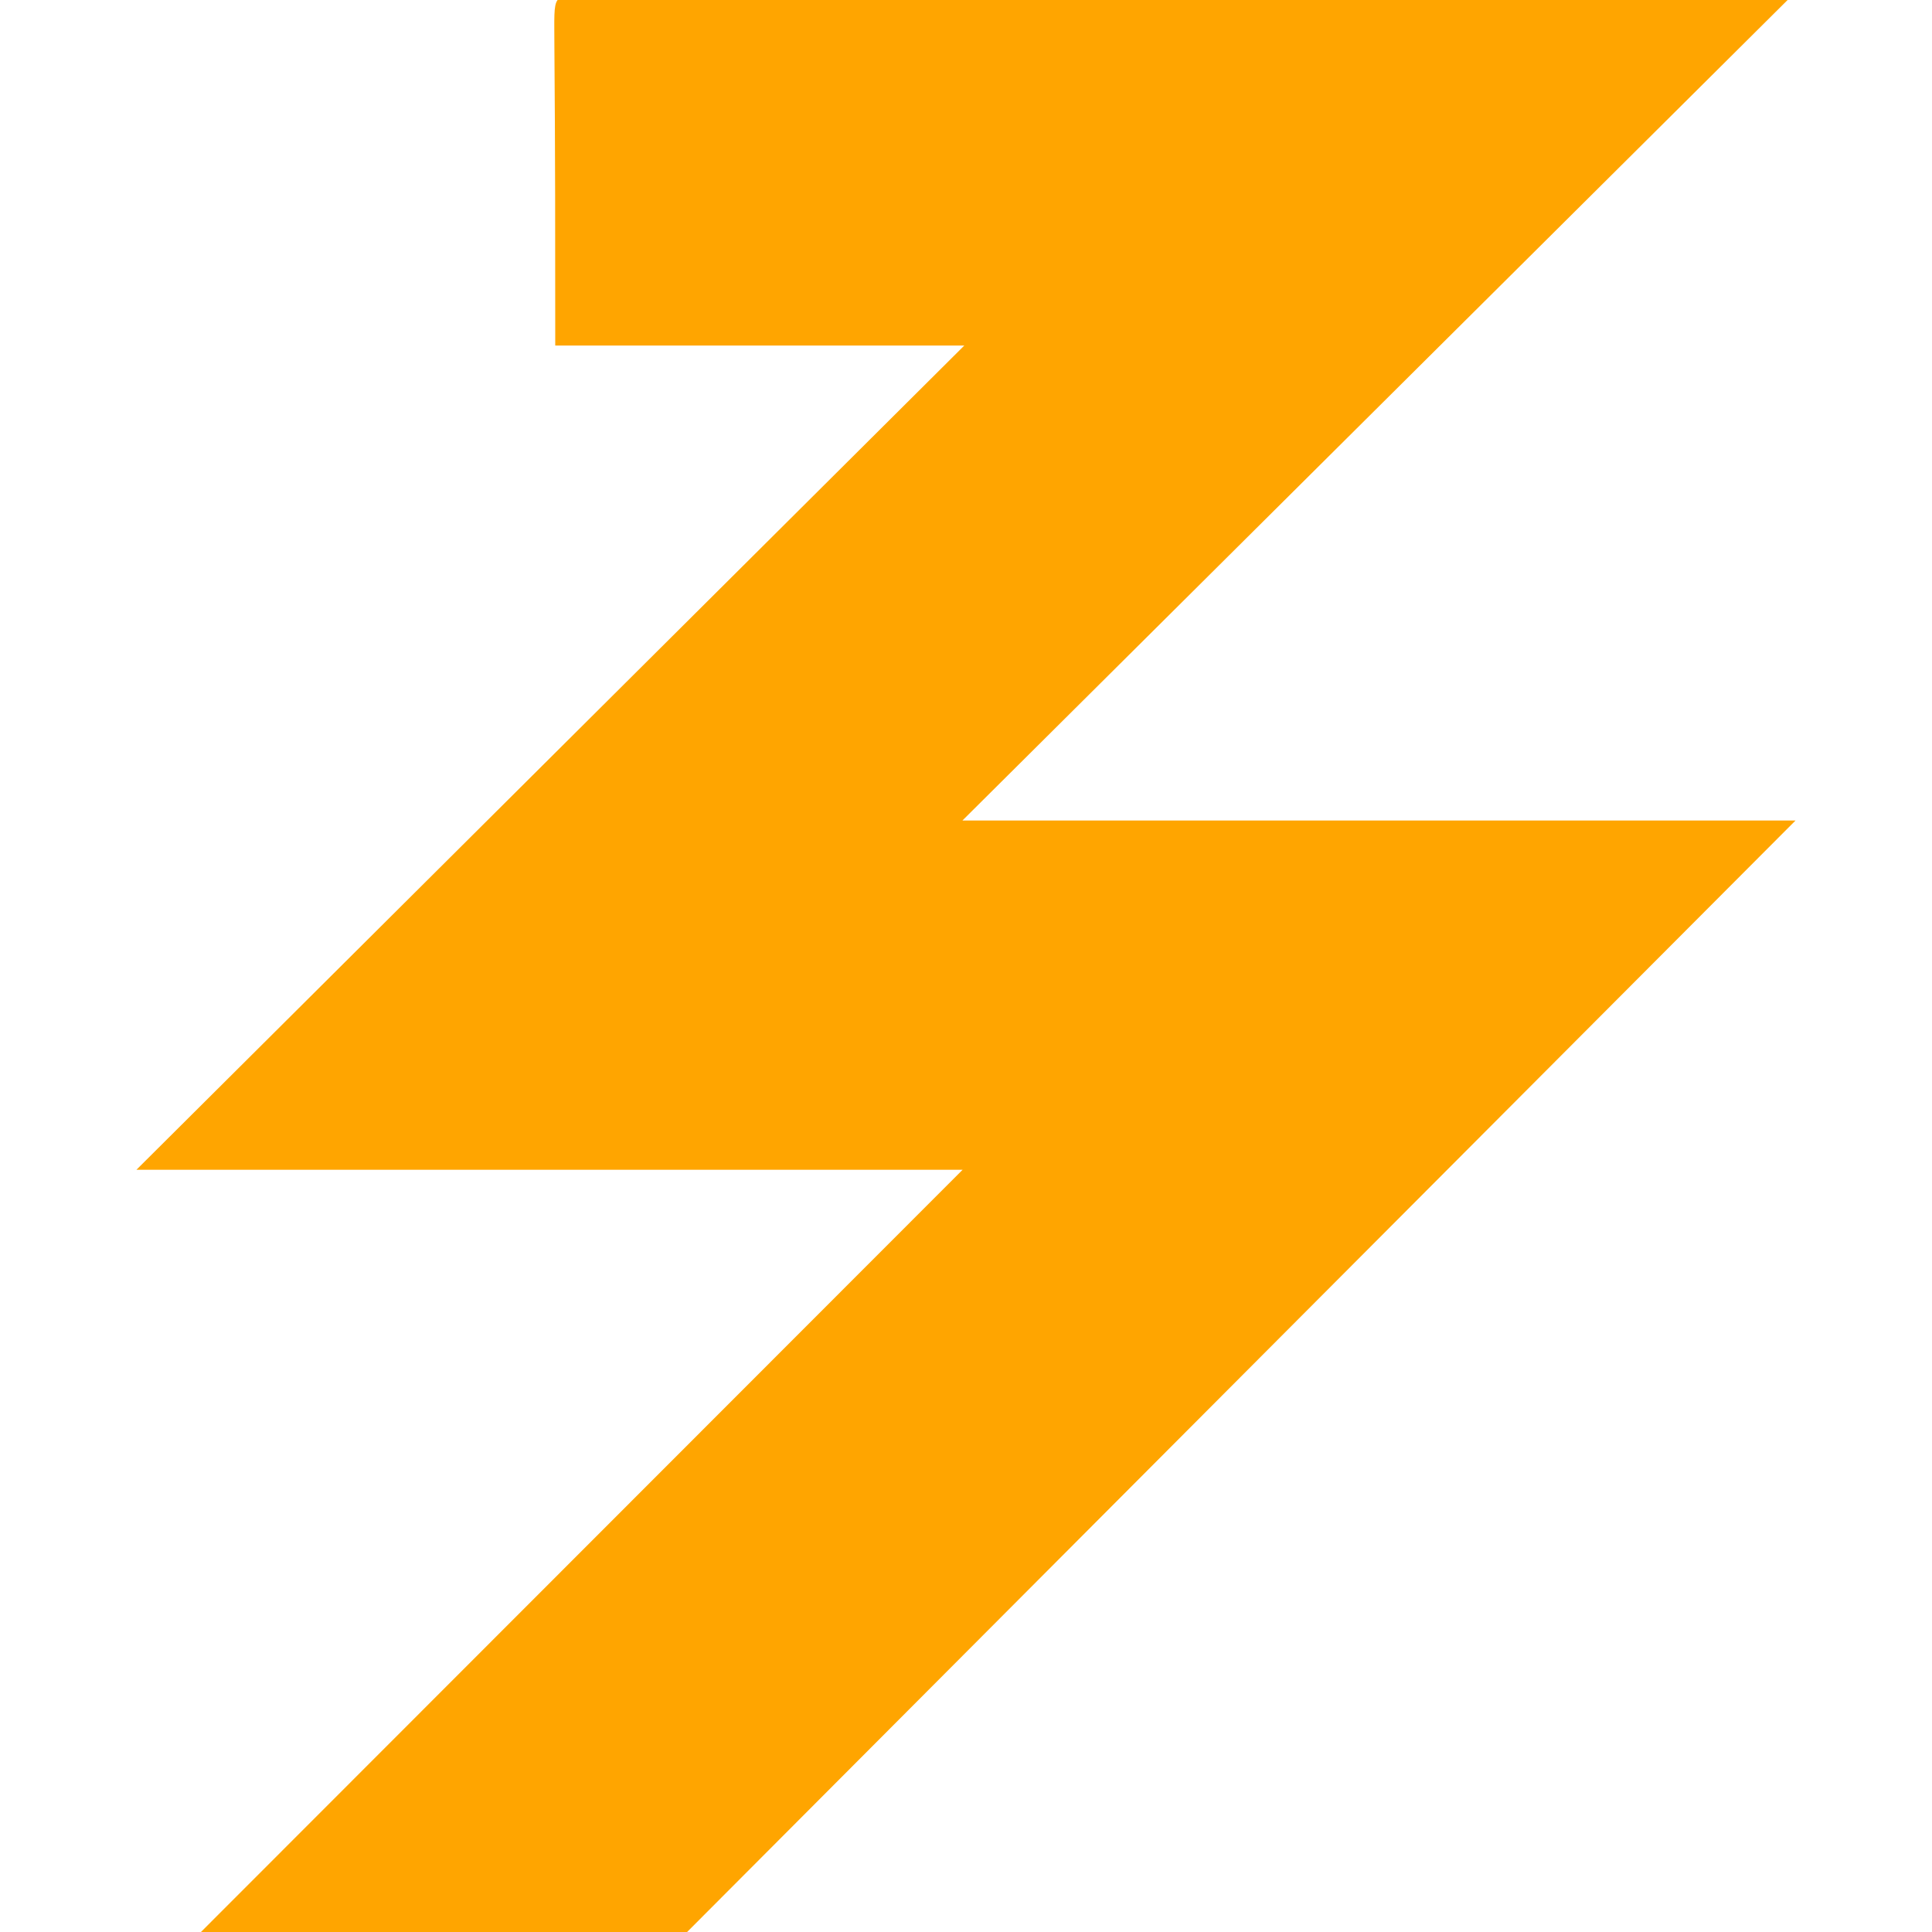
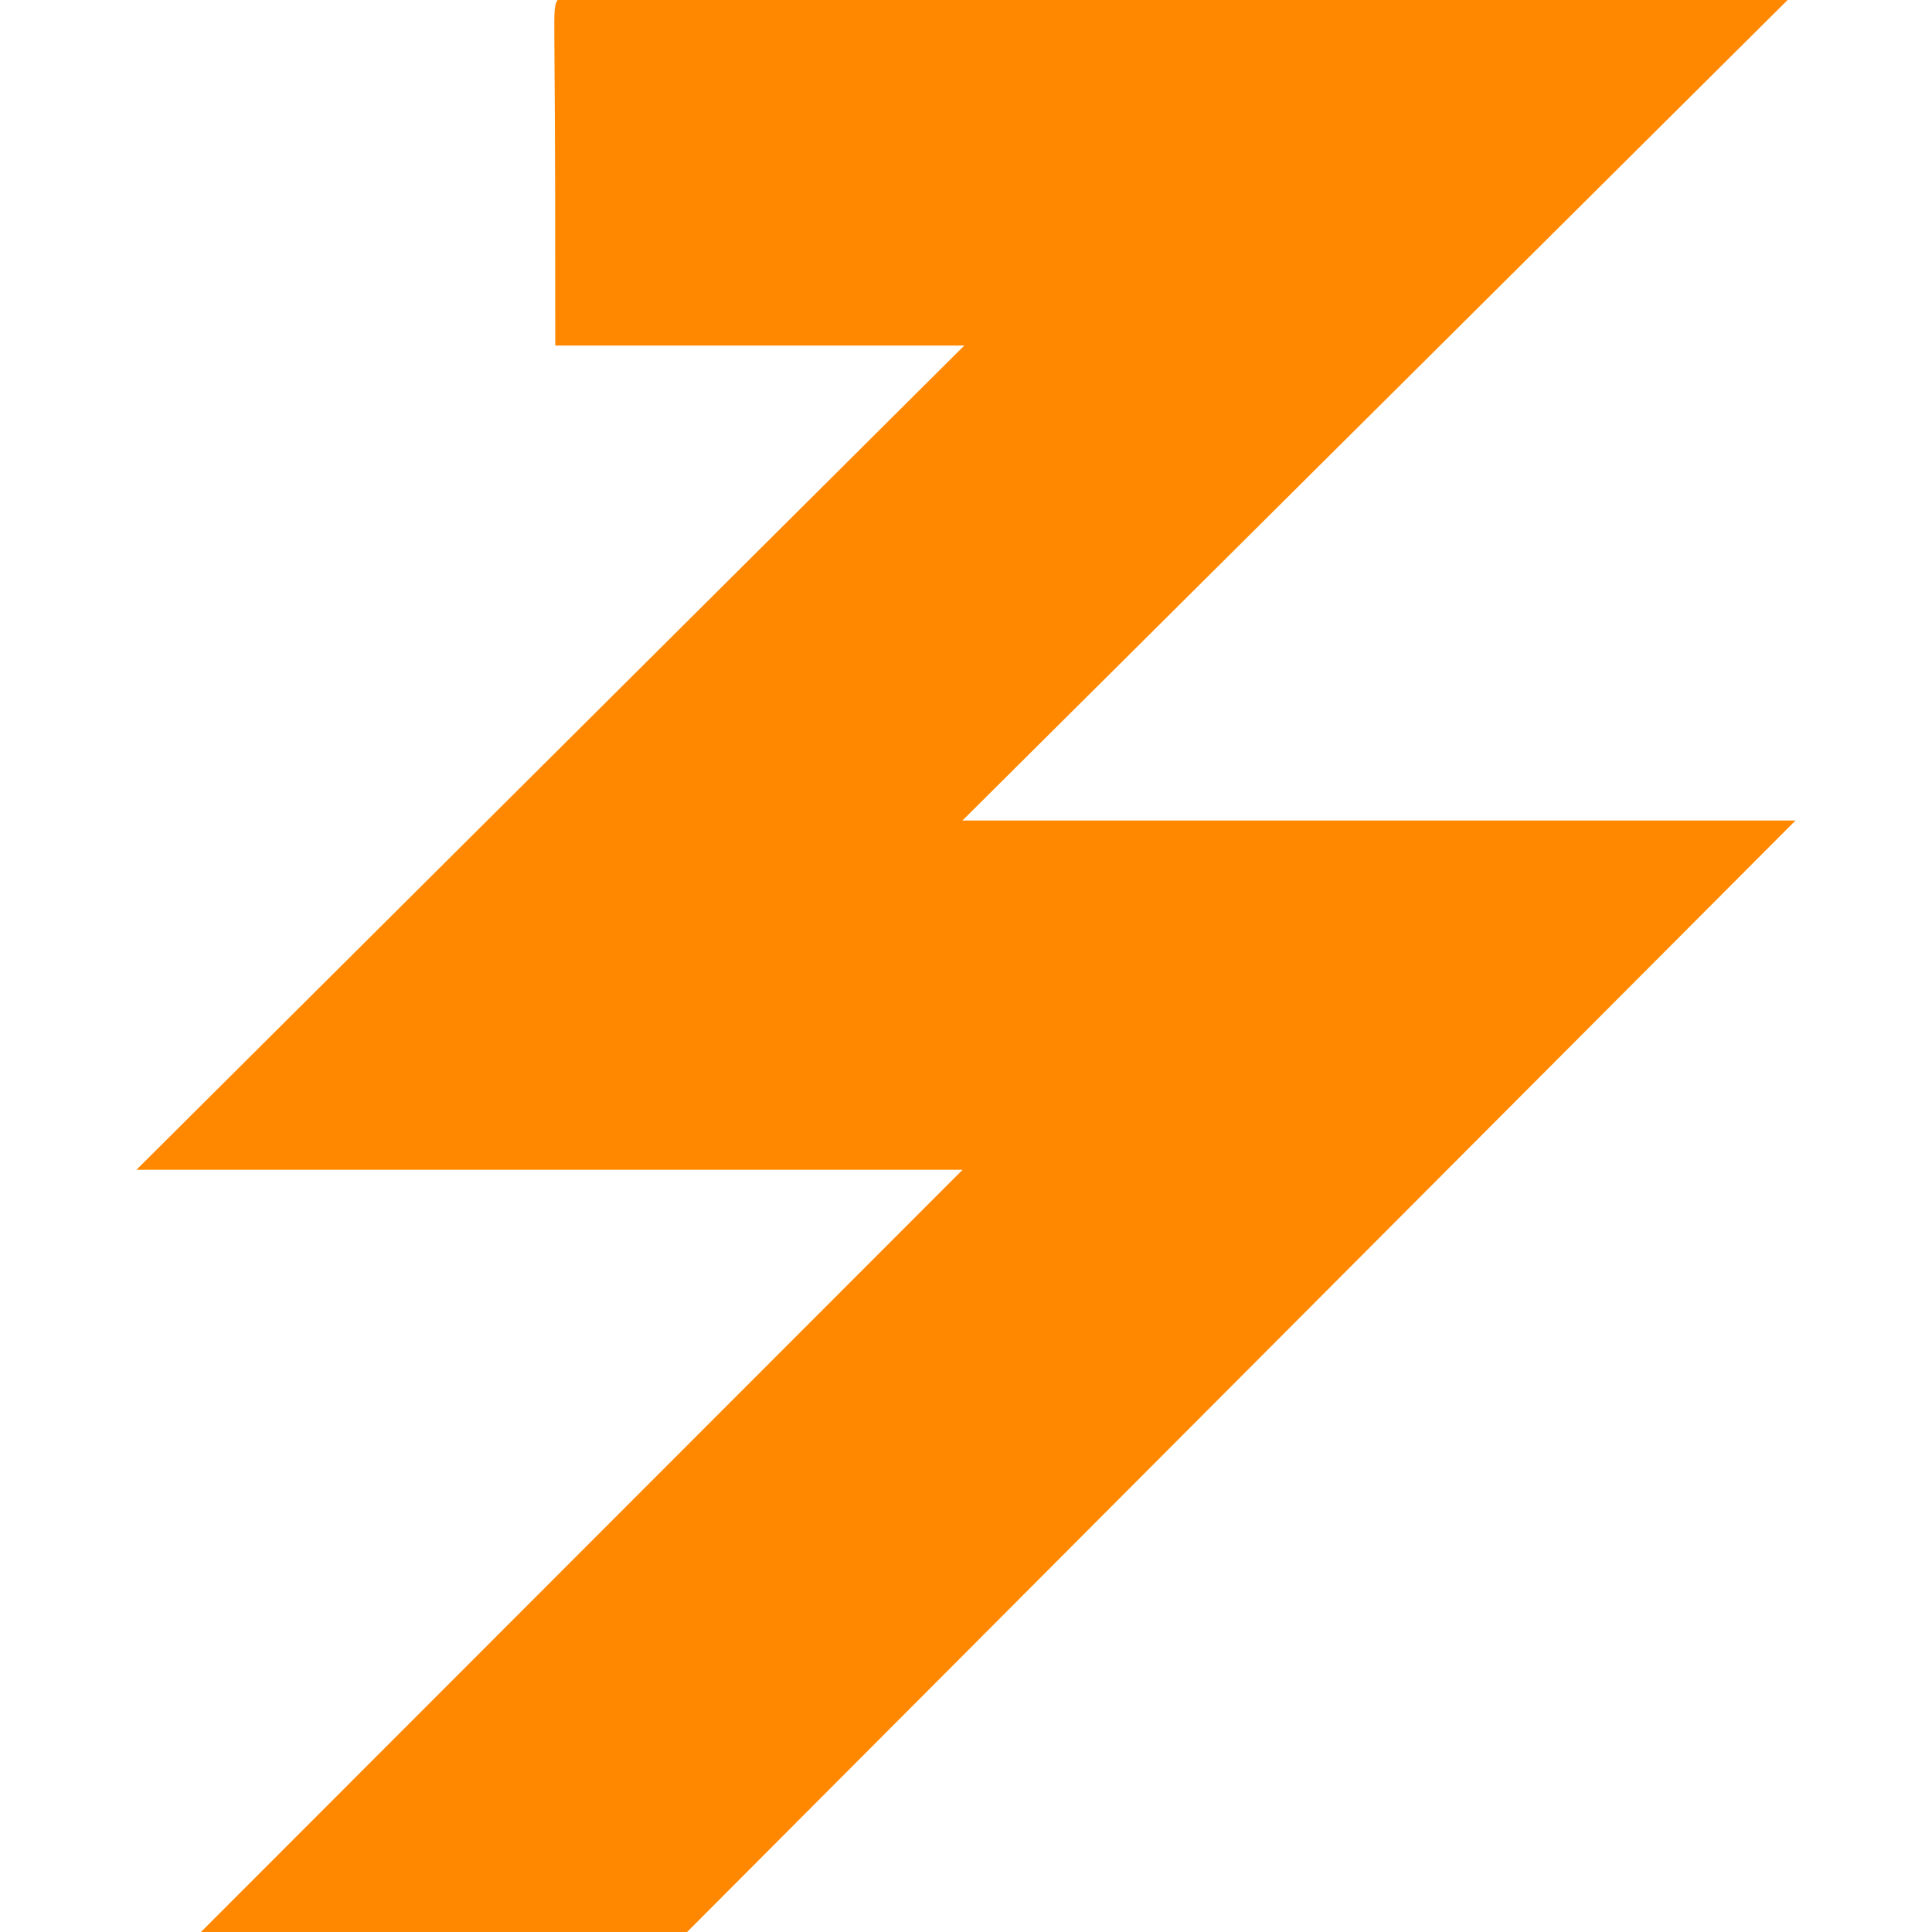
<svg xmlns="http://www.w3.org/2000/svg" viewBox="0 0 177.52 206.72" width="80" height="80">
  <g id="a" />
  <g id="b">
    <g id="c">
-       <path fill="orange" d="M176.67,0c-29.77,29.6-59.02,58.69-88.29,87.79h89.14L58.92,206.72H6.9c27.74-27.76,54.61-54.65,81.5-81.56H0c29.53-29.4,59.05-58.79,88.58-88.19H44.81c0-11.13,0-21.04-.09-31.82,0-3.18-.11-4.56,.34-5.15H176.67Z" />
+       <path fill="#ff8800" d="M176.67,0c-29.77,29.6-59.02,58.69-88.29,87.79h89.14L58.92,206.72H6.9c27.74-27.76,54.61-54.65,81.5-81.56H0c29.53-29.4,59.05-58.79,88.58-88.19H44.81c0-11.13,0-21.04-.09-31.82,0-3.18-.11-4.56,.34-5.15H176.67Z" />
    </g>
  </g>
</svg>
